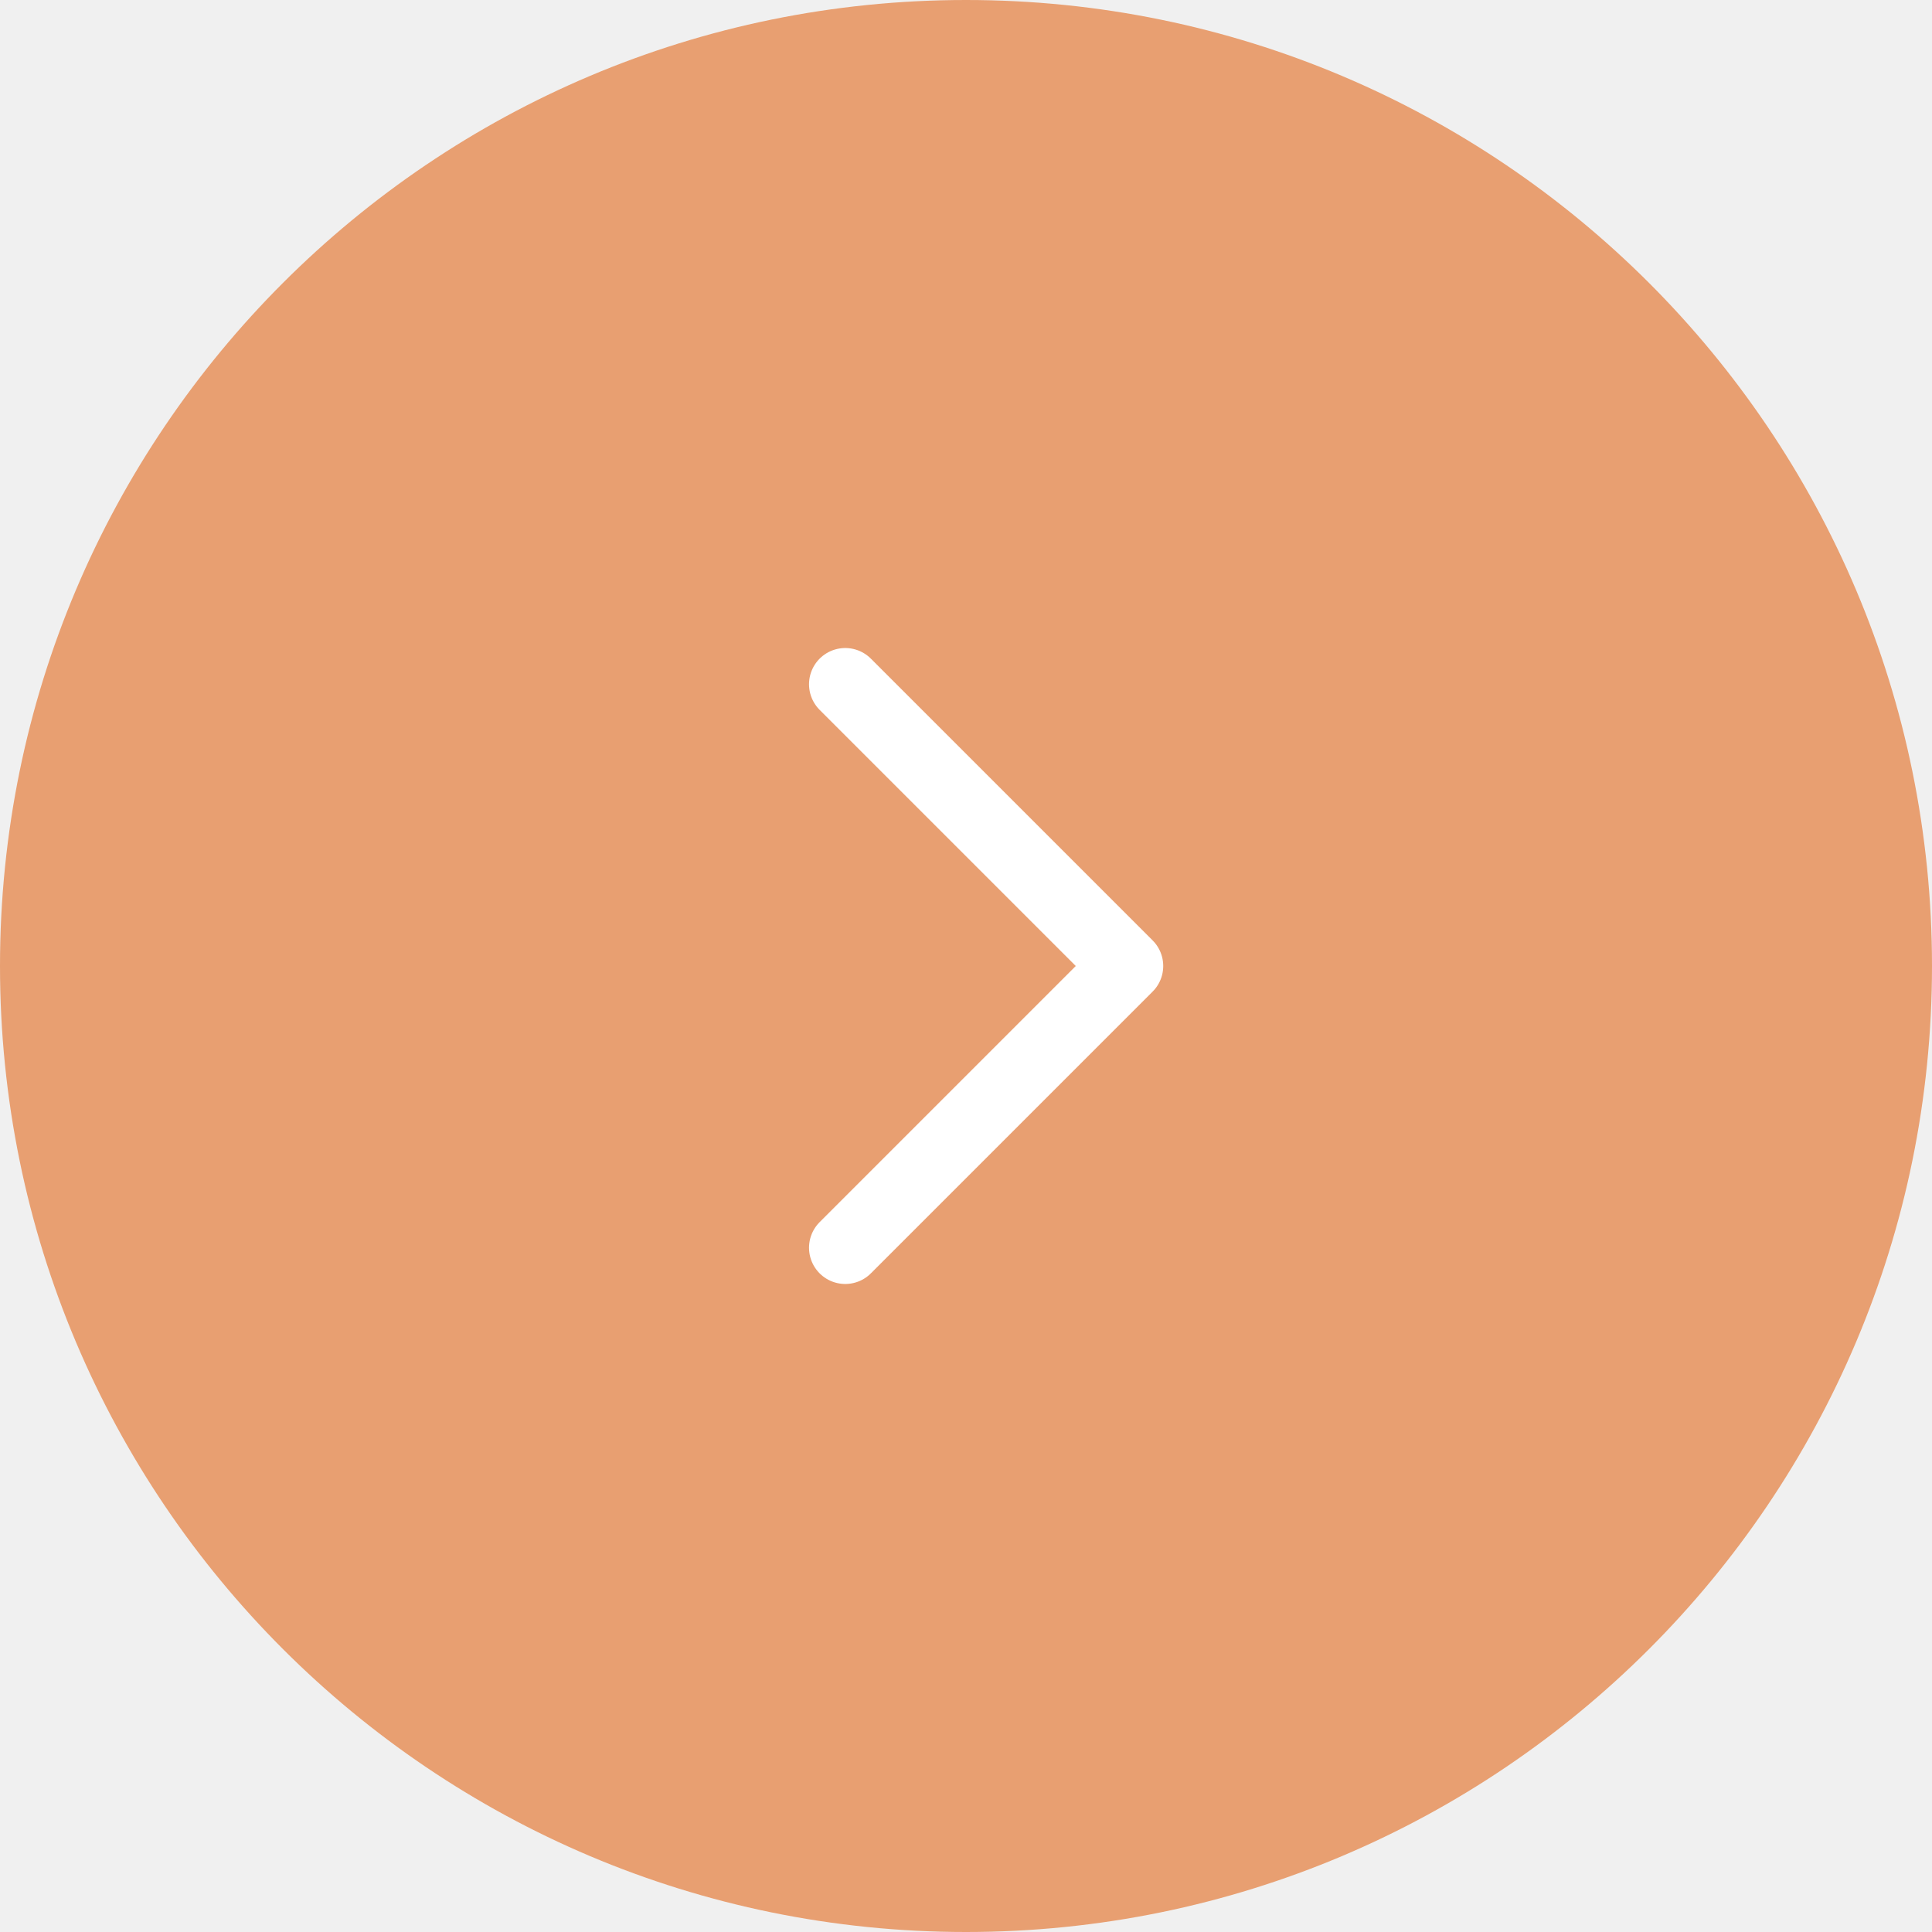
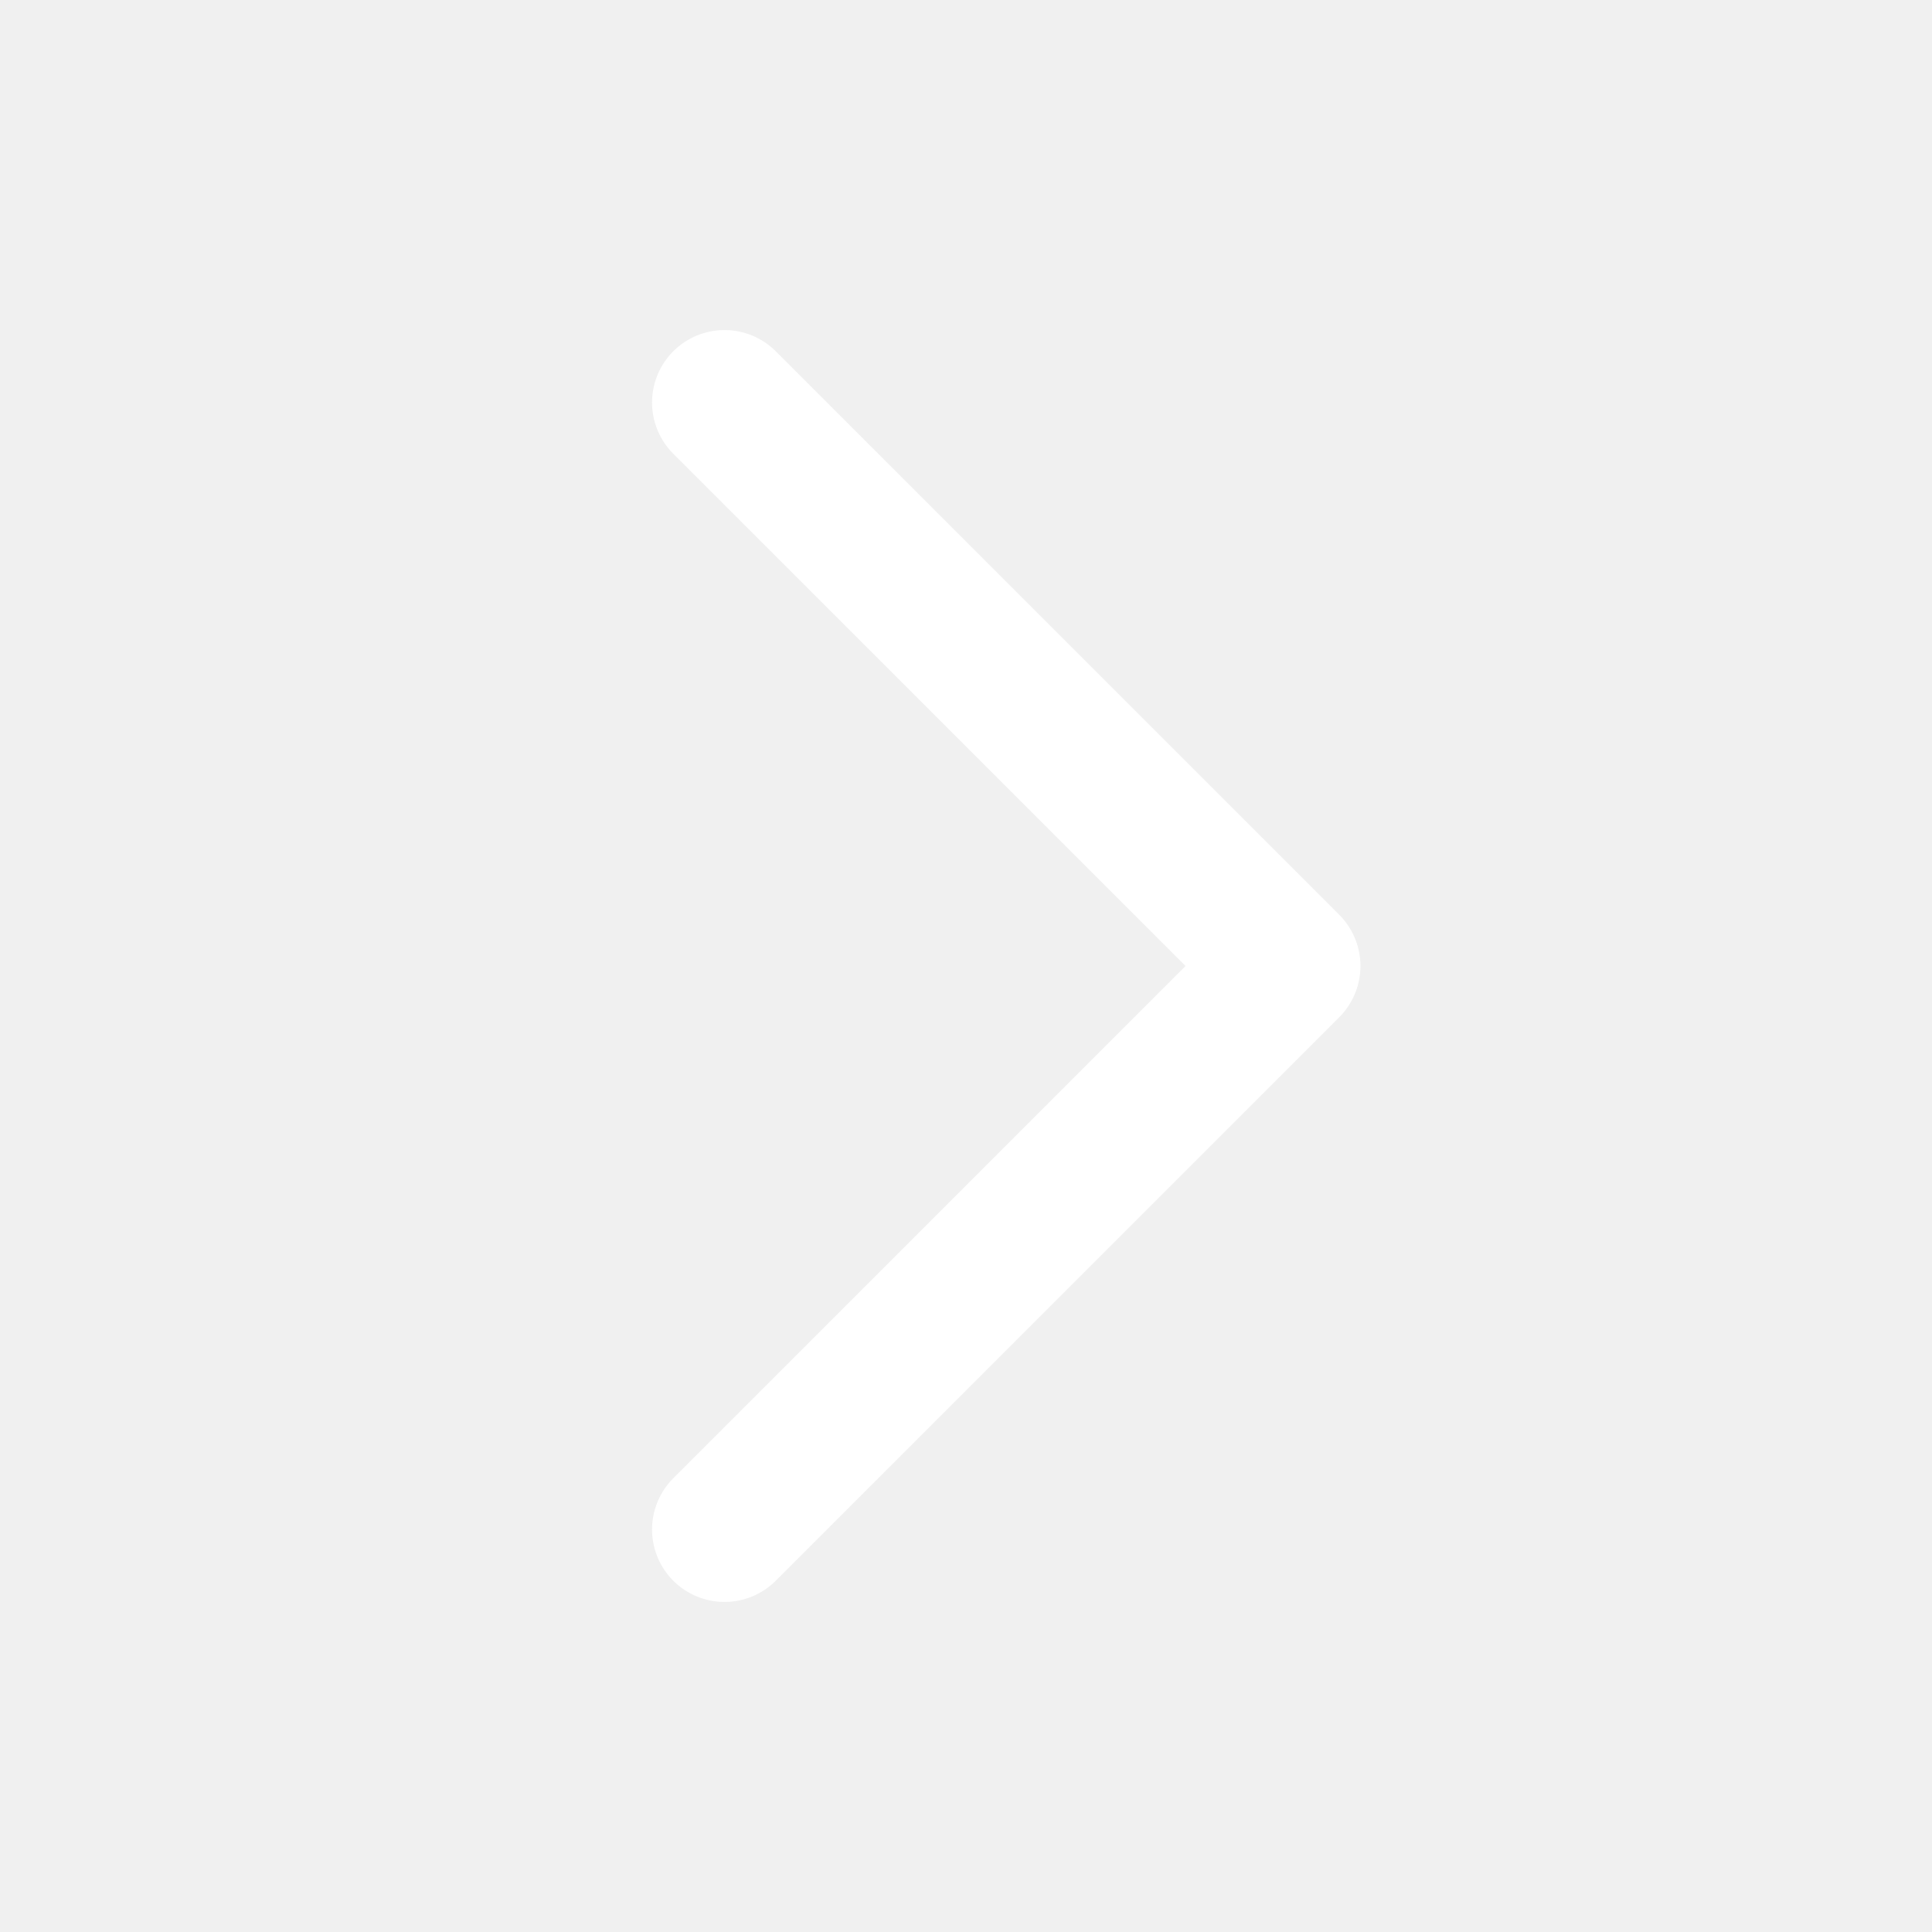
- <svg xmlns="http://www.w3.org/2000/svg" width="48" height="48" viewBox="0 0 48 48" fill="none">
-   <circle cx="24" cy="24" r="24" fill="#E89F71" />
-   <path d="M21 17L28 24L21 31" stroke="white" stroke-width="1.8" stroke-linecap="round" stroke-linejoin="round" />
+ <svg xmlns="http://www.w3.org/2000/svg" width="24" height="24" viewBox="0 0 24 24" fill="none">
+   <path d="M9 5L16 12L9 19" stroke="white" stroke-width="1.8" stroke-linecap="round" stroke-linejoin="round" />
</svg>
